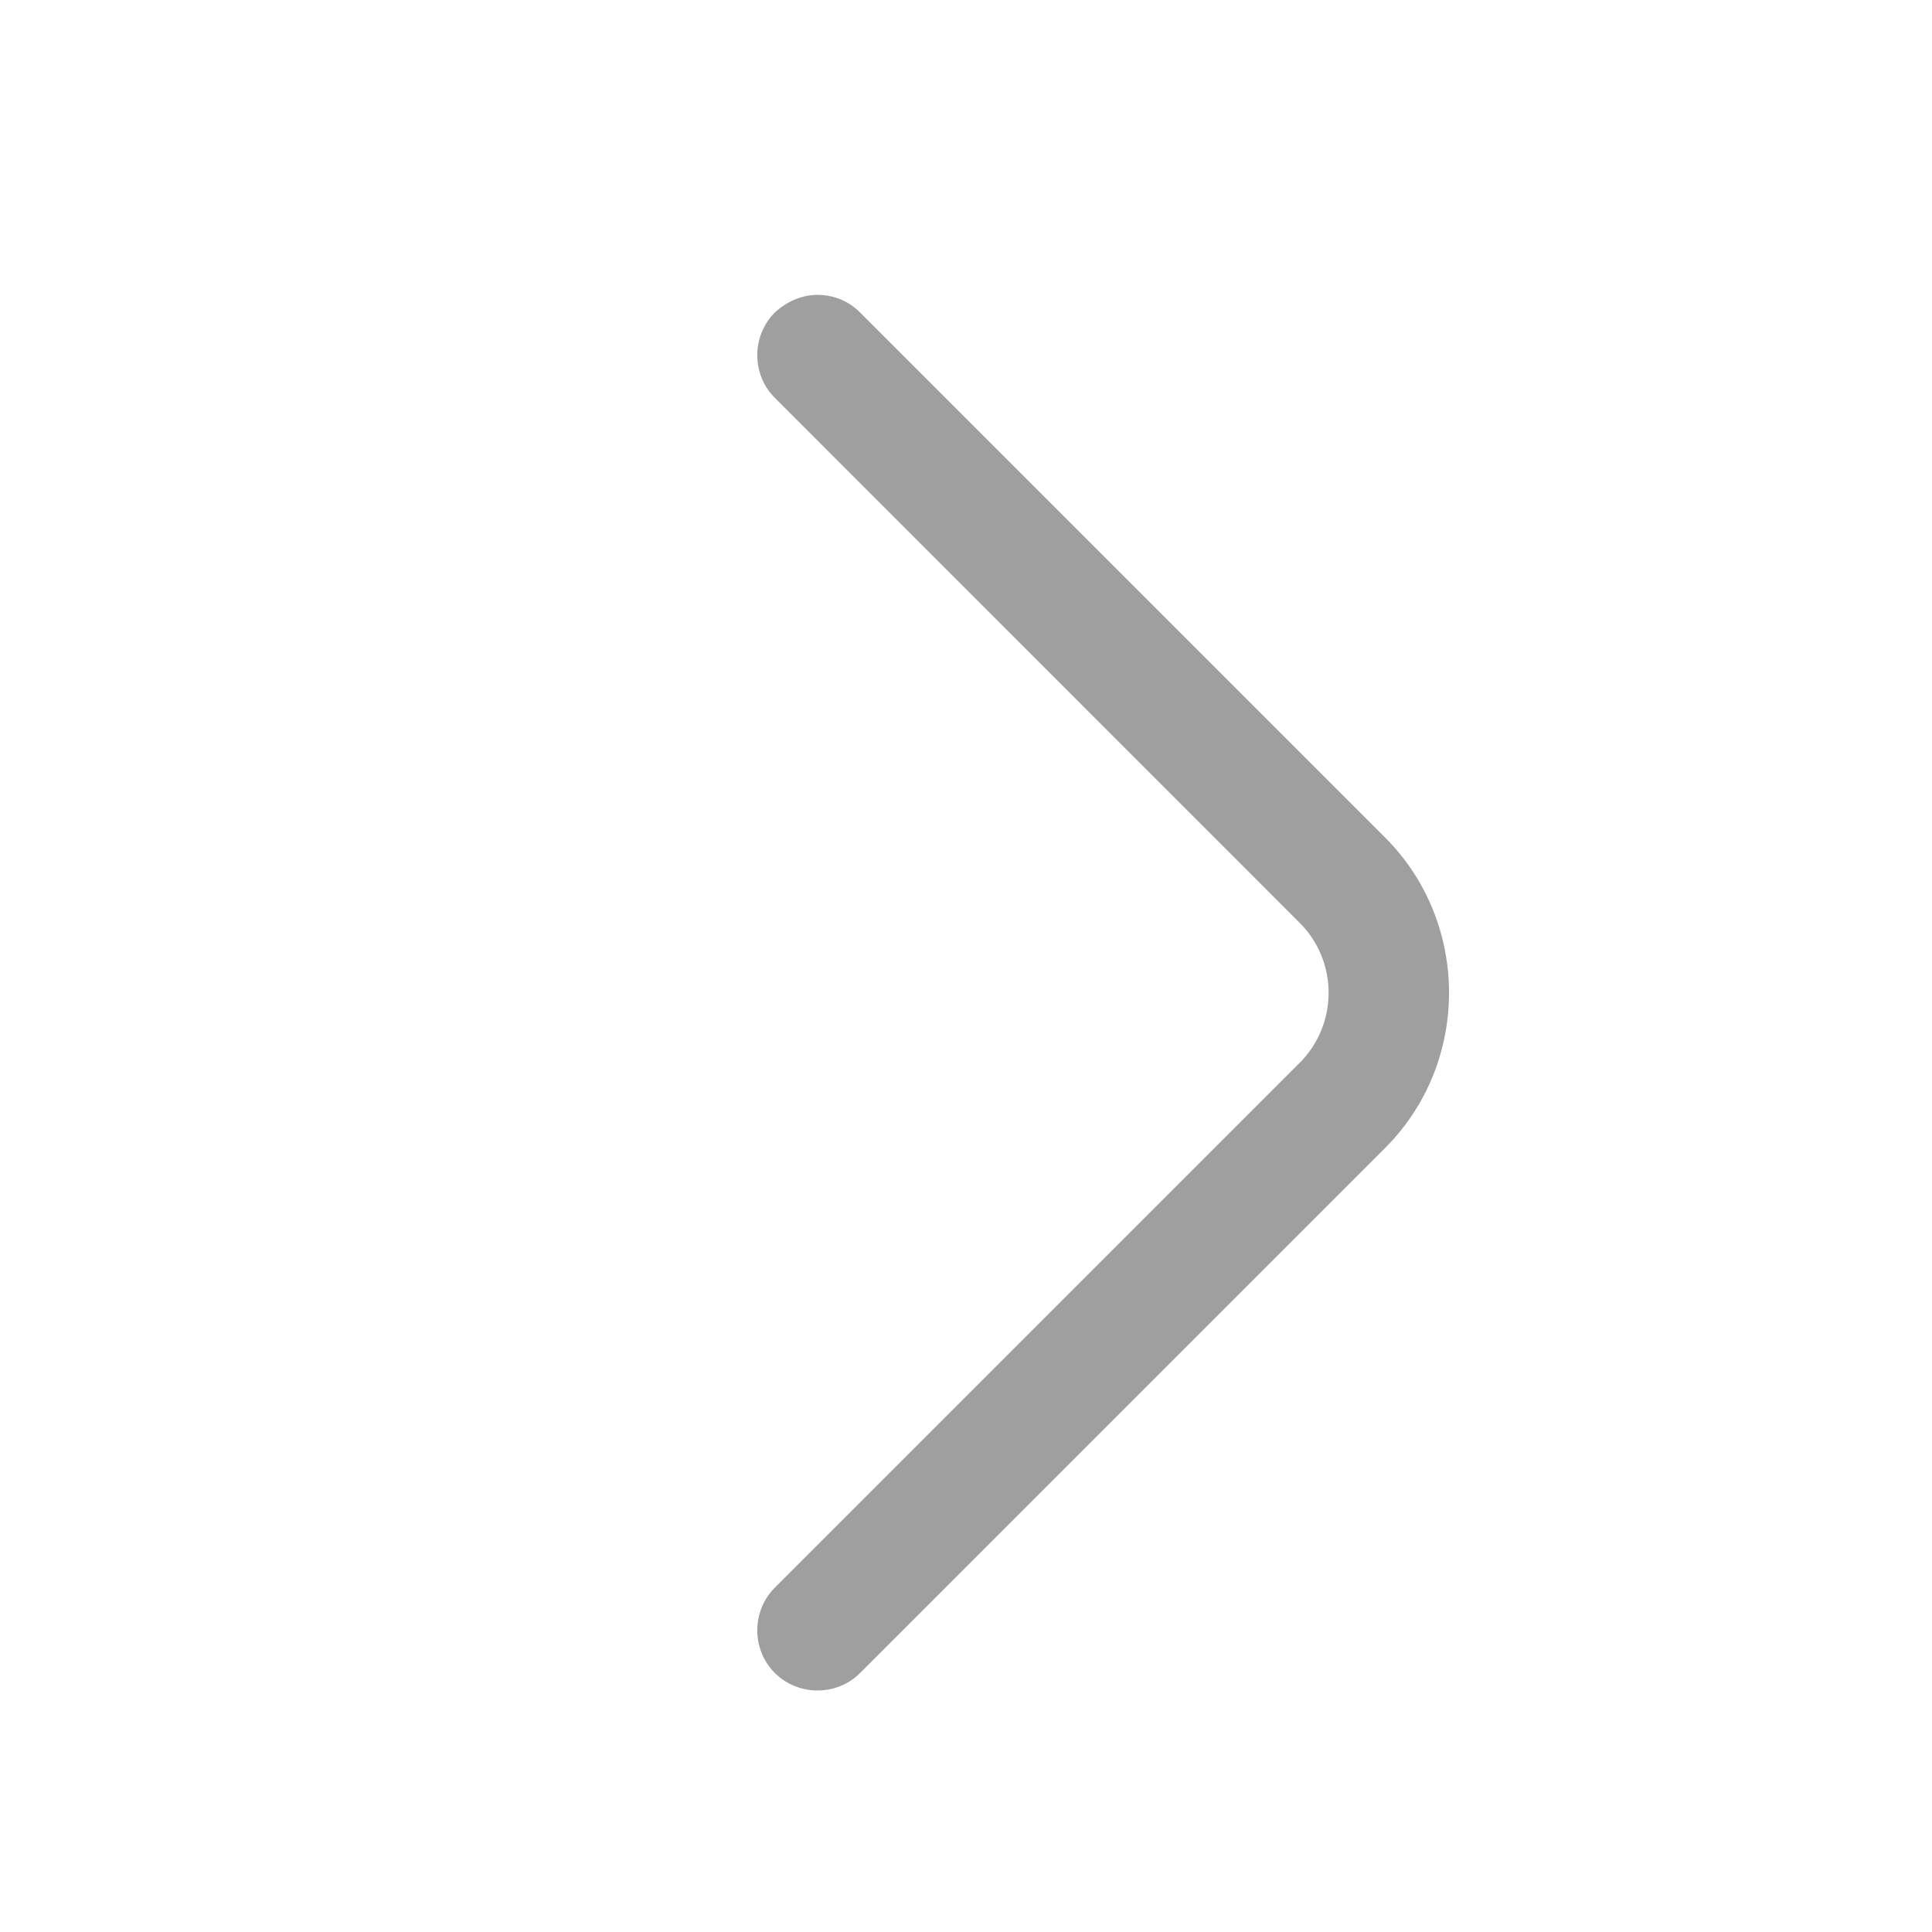
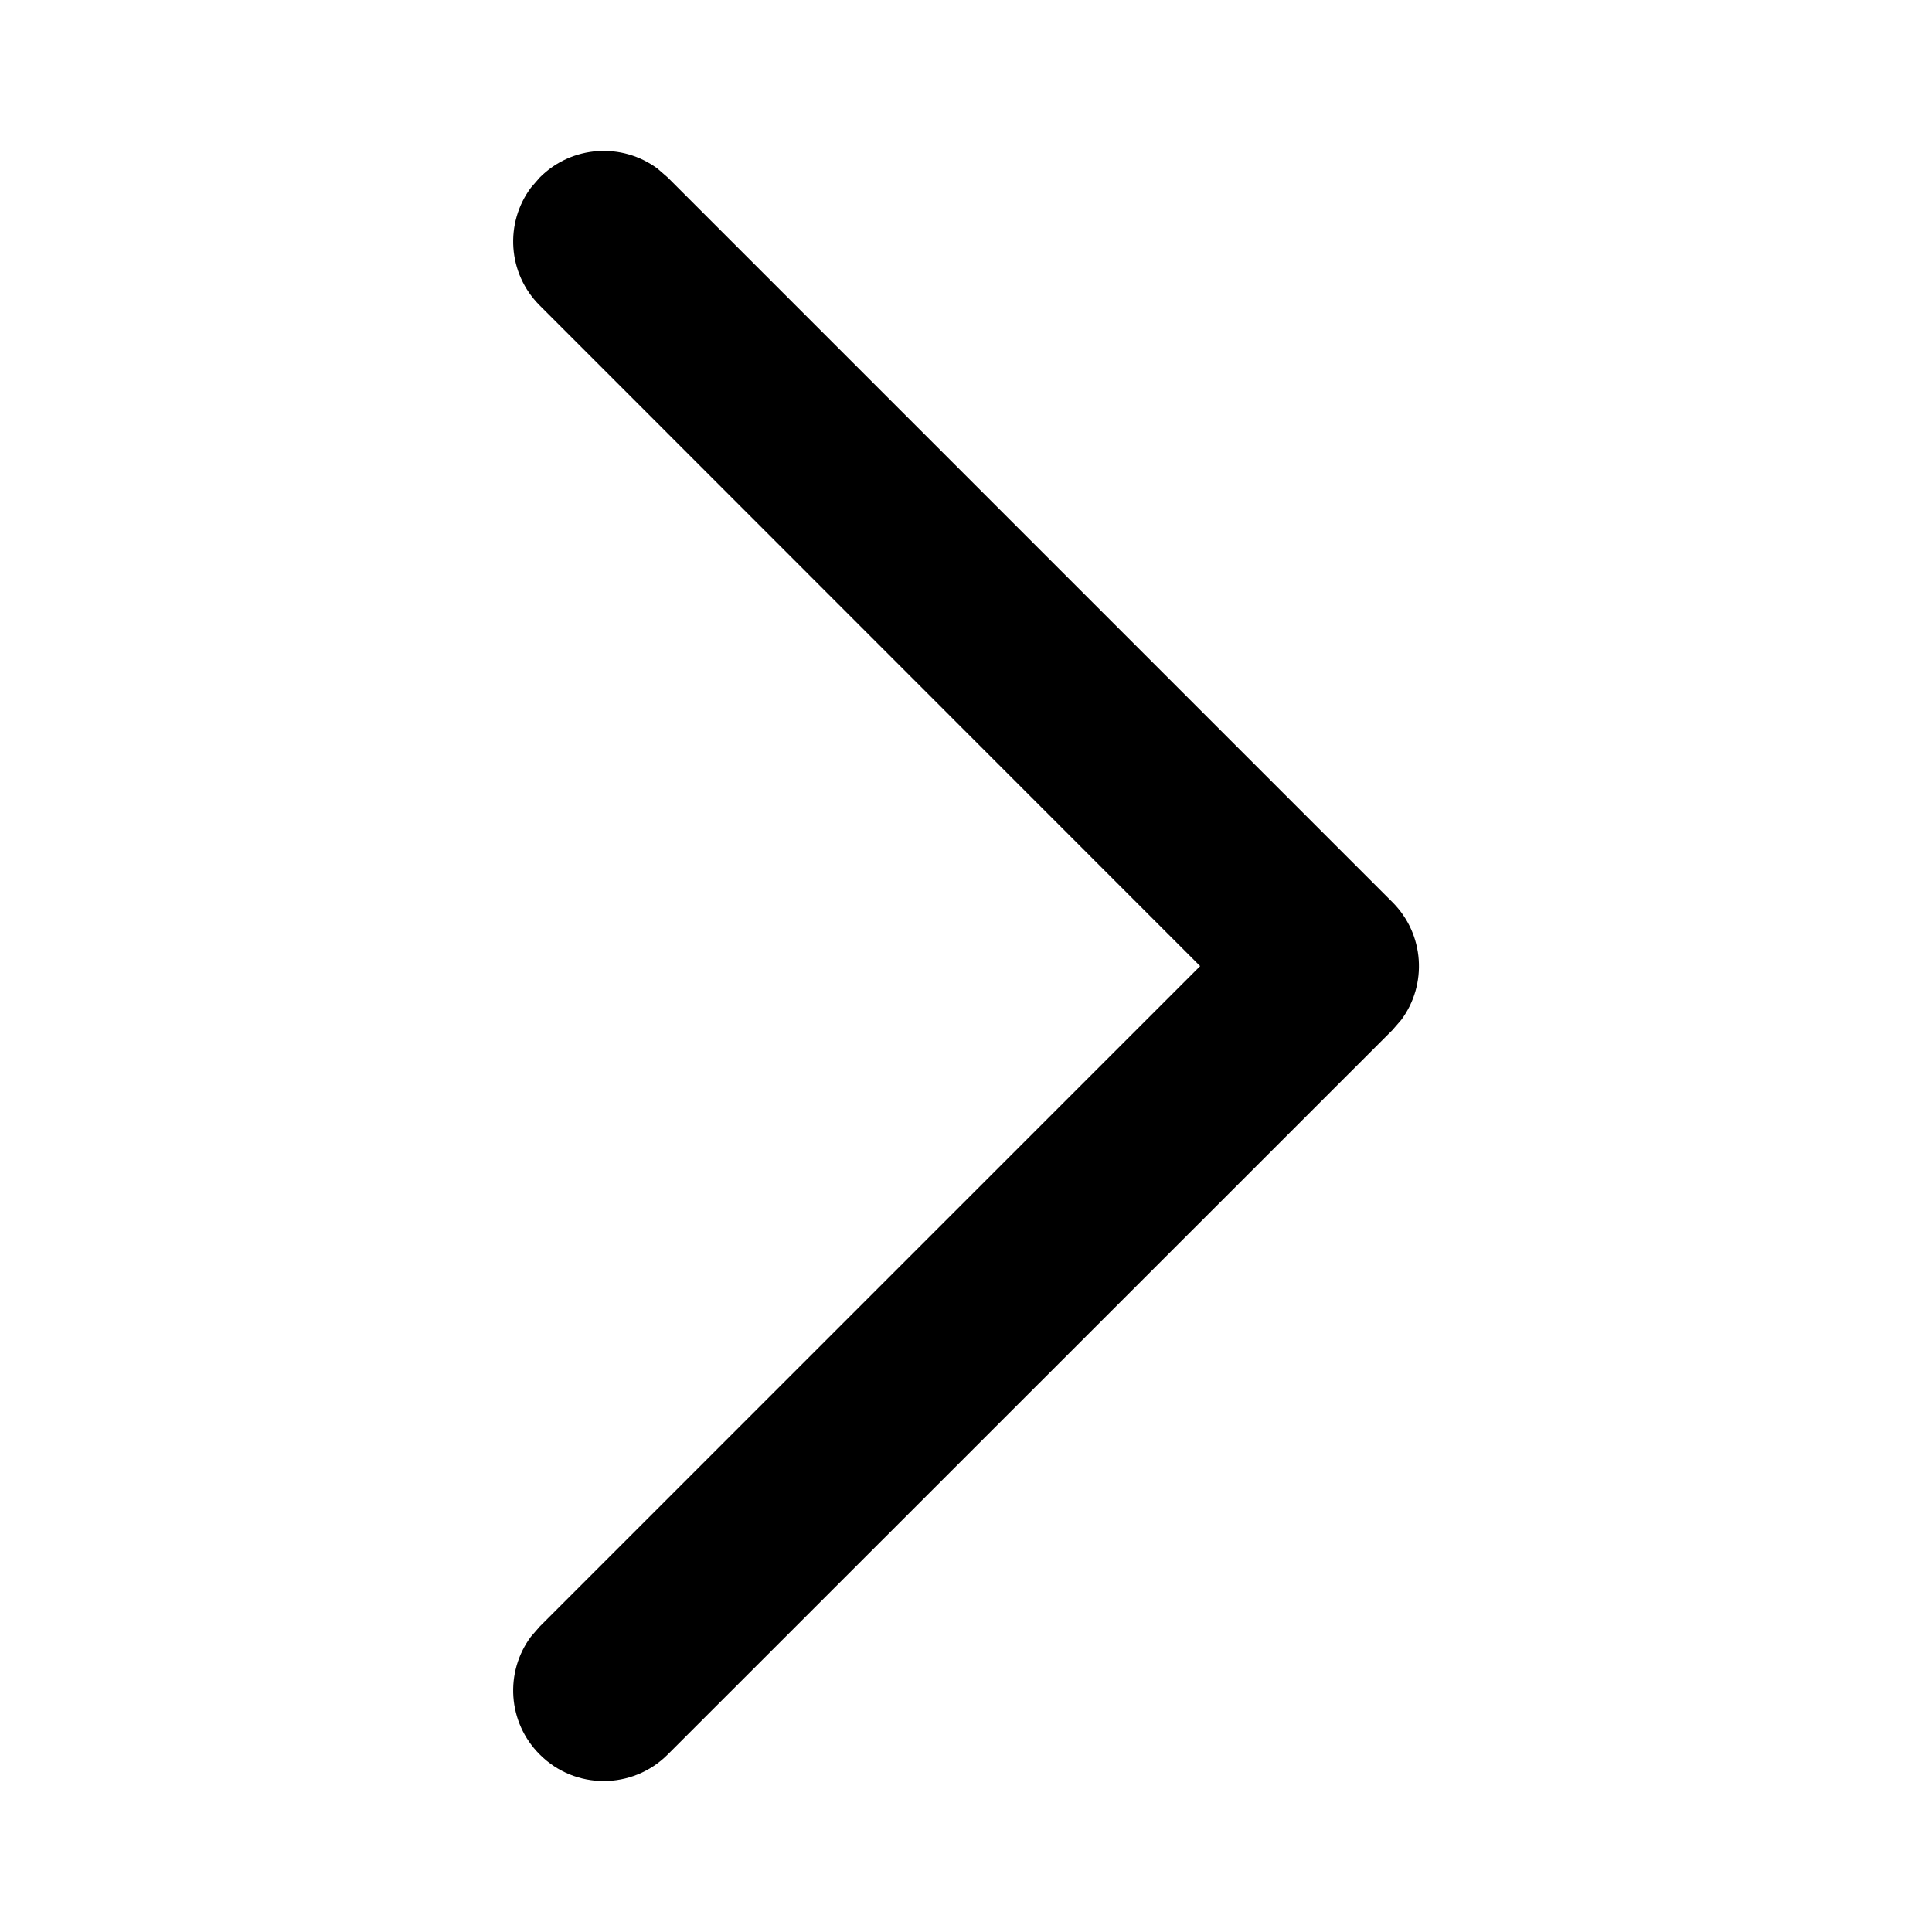
<svg xmlns="http://www.w3.org/2000/svg" width="16" height="16" viewBox="0 0 16 16" fill="none">
-   <path d="M6.77 2.442C6.897 2.442 7.023 2.488 7.123 2.588L11.47 6.935C12.177 7.642 12.177 8.802 11.47 9.508L7.123 13.855C6.93 14.048 6.61 14.048 6.417 13.855C6.223 13.662 6.223 13.342 6.417 13.148L10.763 8.802C11.083 8.482 11.083 7.962 10.763 7.642L6.417 3.295C6.223 3.102 6.223 2.782 6.417 2.588C6.517 2.495 6.643 2.442 6.77 2.442Z" fill="#9F9F9F" />
+   <path fill-rule="evenodd" clip-rule="evenodd" d="M4.47 14.53C4.203 14.264 4.179 13.847 4.397 13.554L4.47 13.47L9.939 8.001L4.47 2.53C4.203 2.264 4.179 1.847 4.397 1.554L4.47 1.47C4.736 1.203 5.153 1.179 5.446 1.397L5.53 1.47L11.531 7.471C11.798 7.737 11.822 8.154 11.604 8.447L11.531 8.531L5.53 14.53C5.237 14.823 4.762 14.823 4.47 14.53Z" fill="black" />
</svg>
